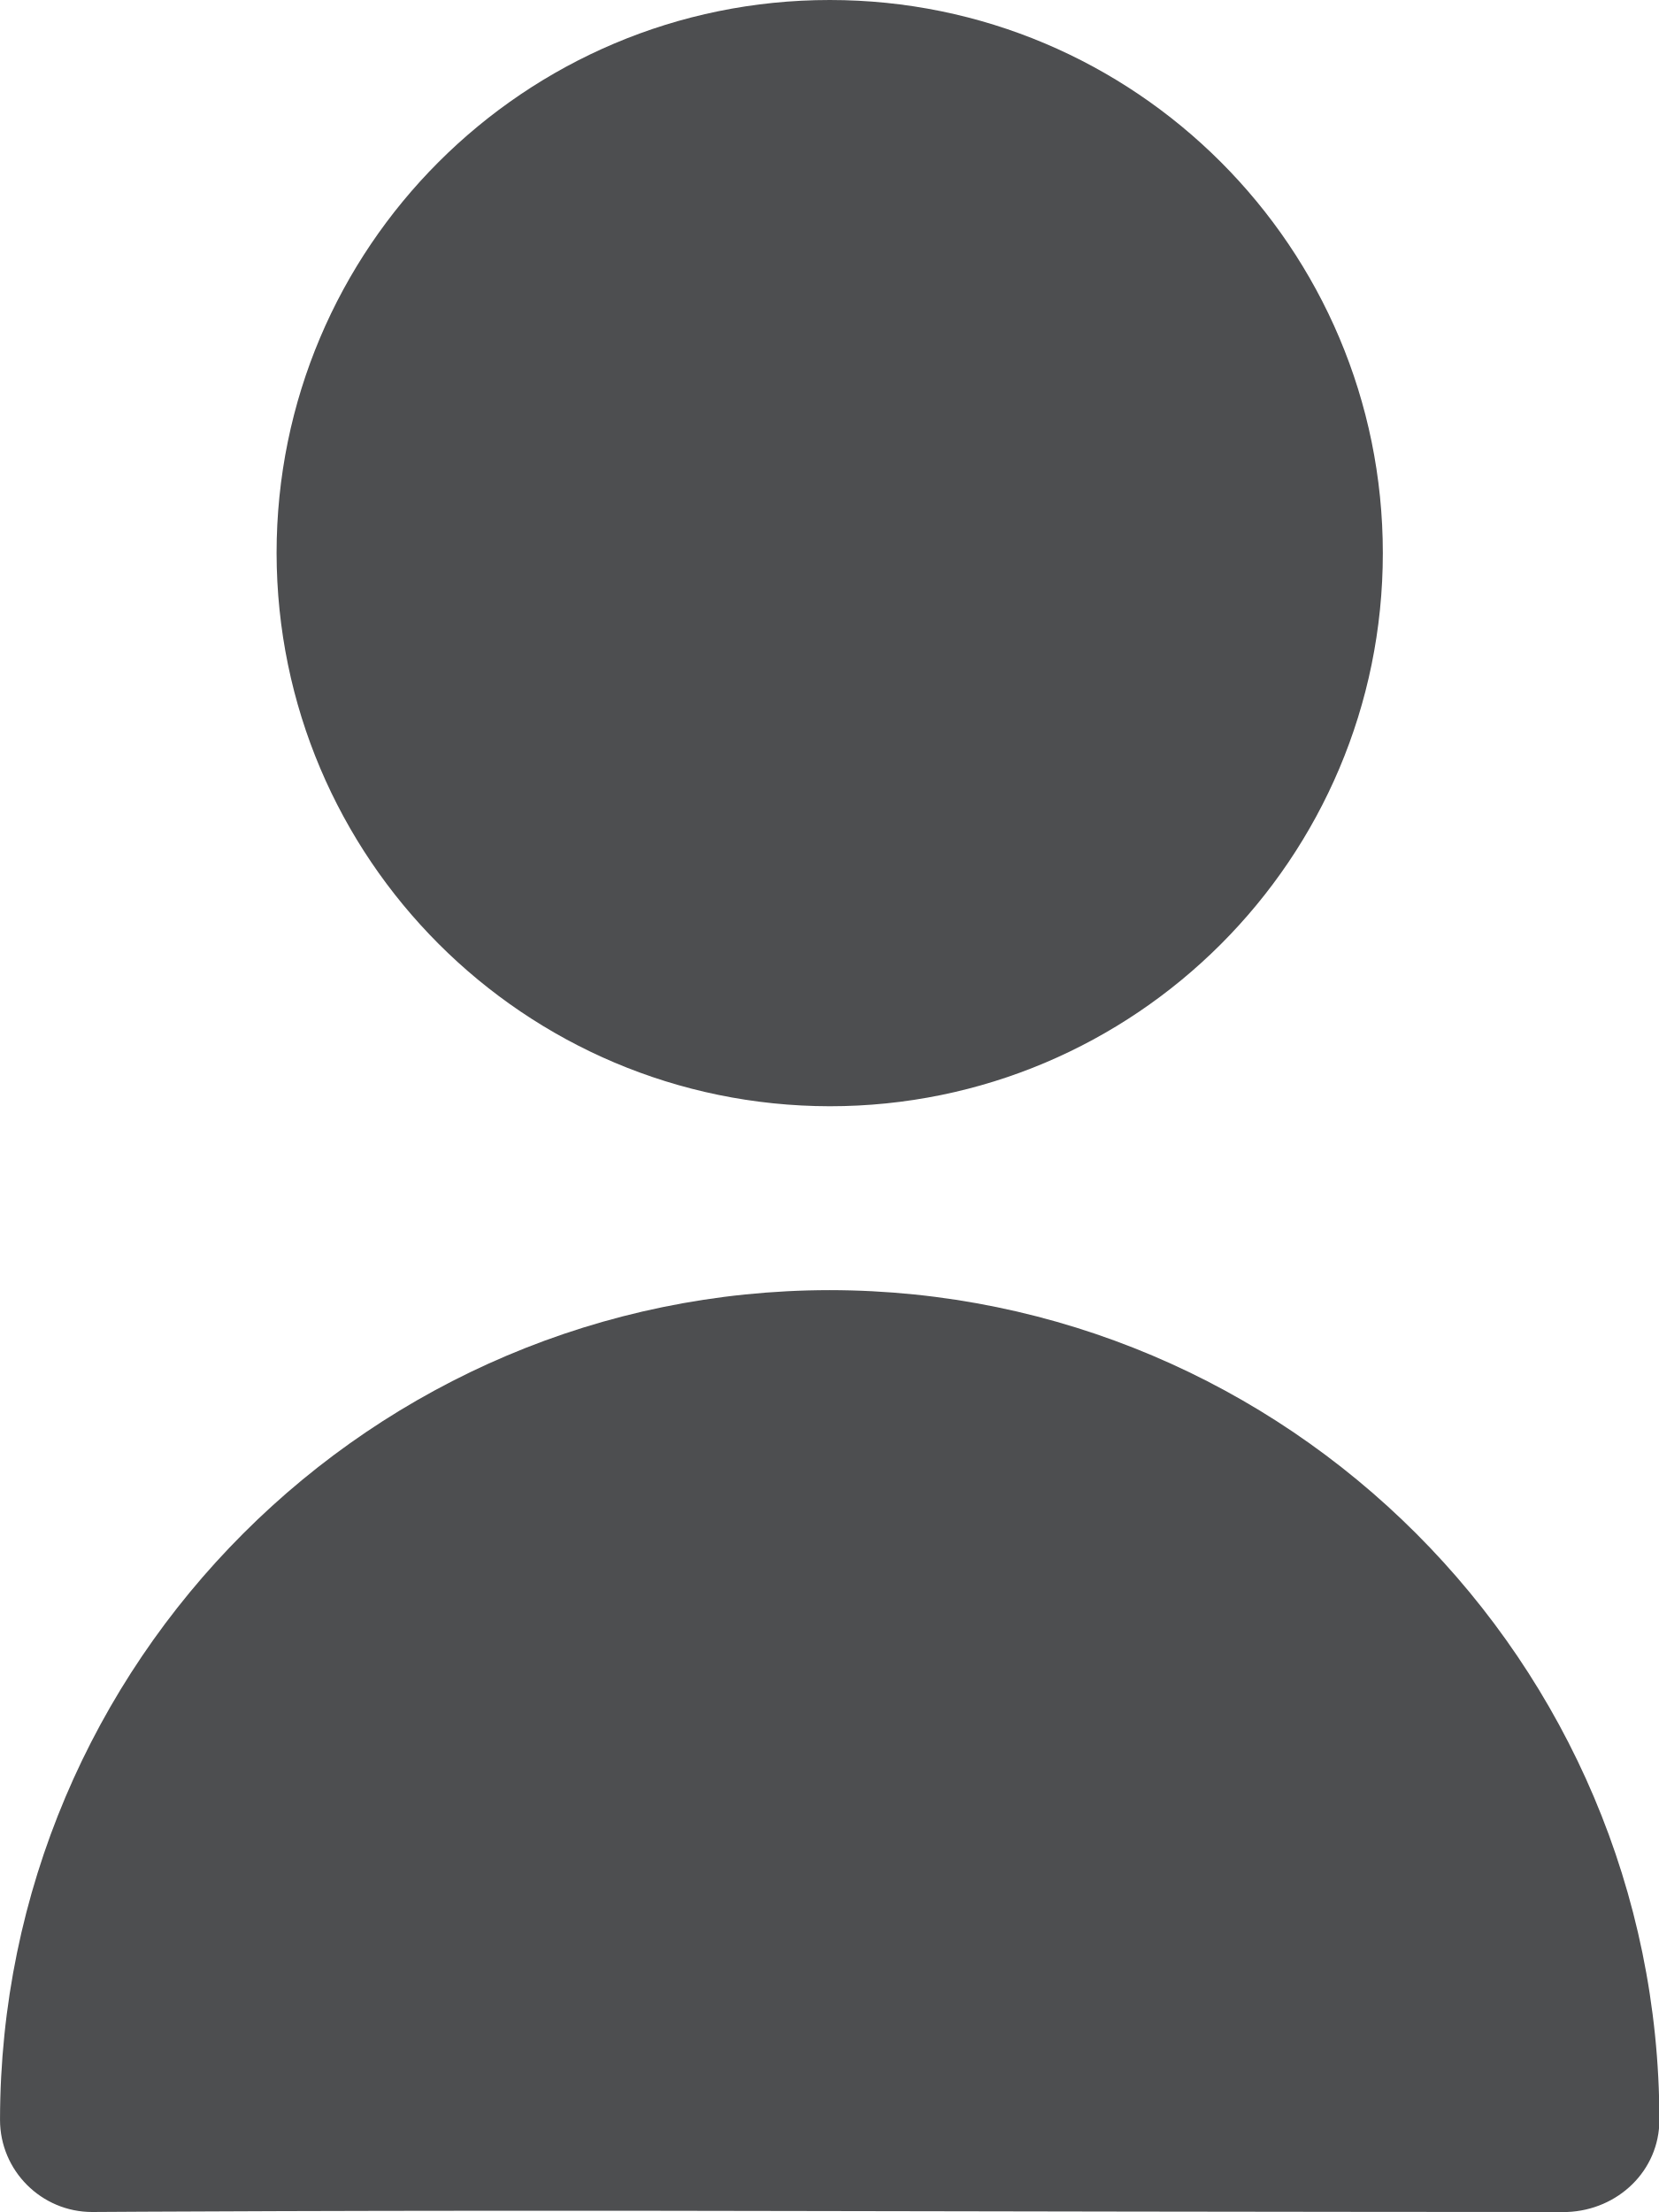
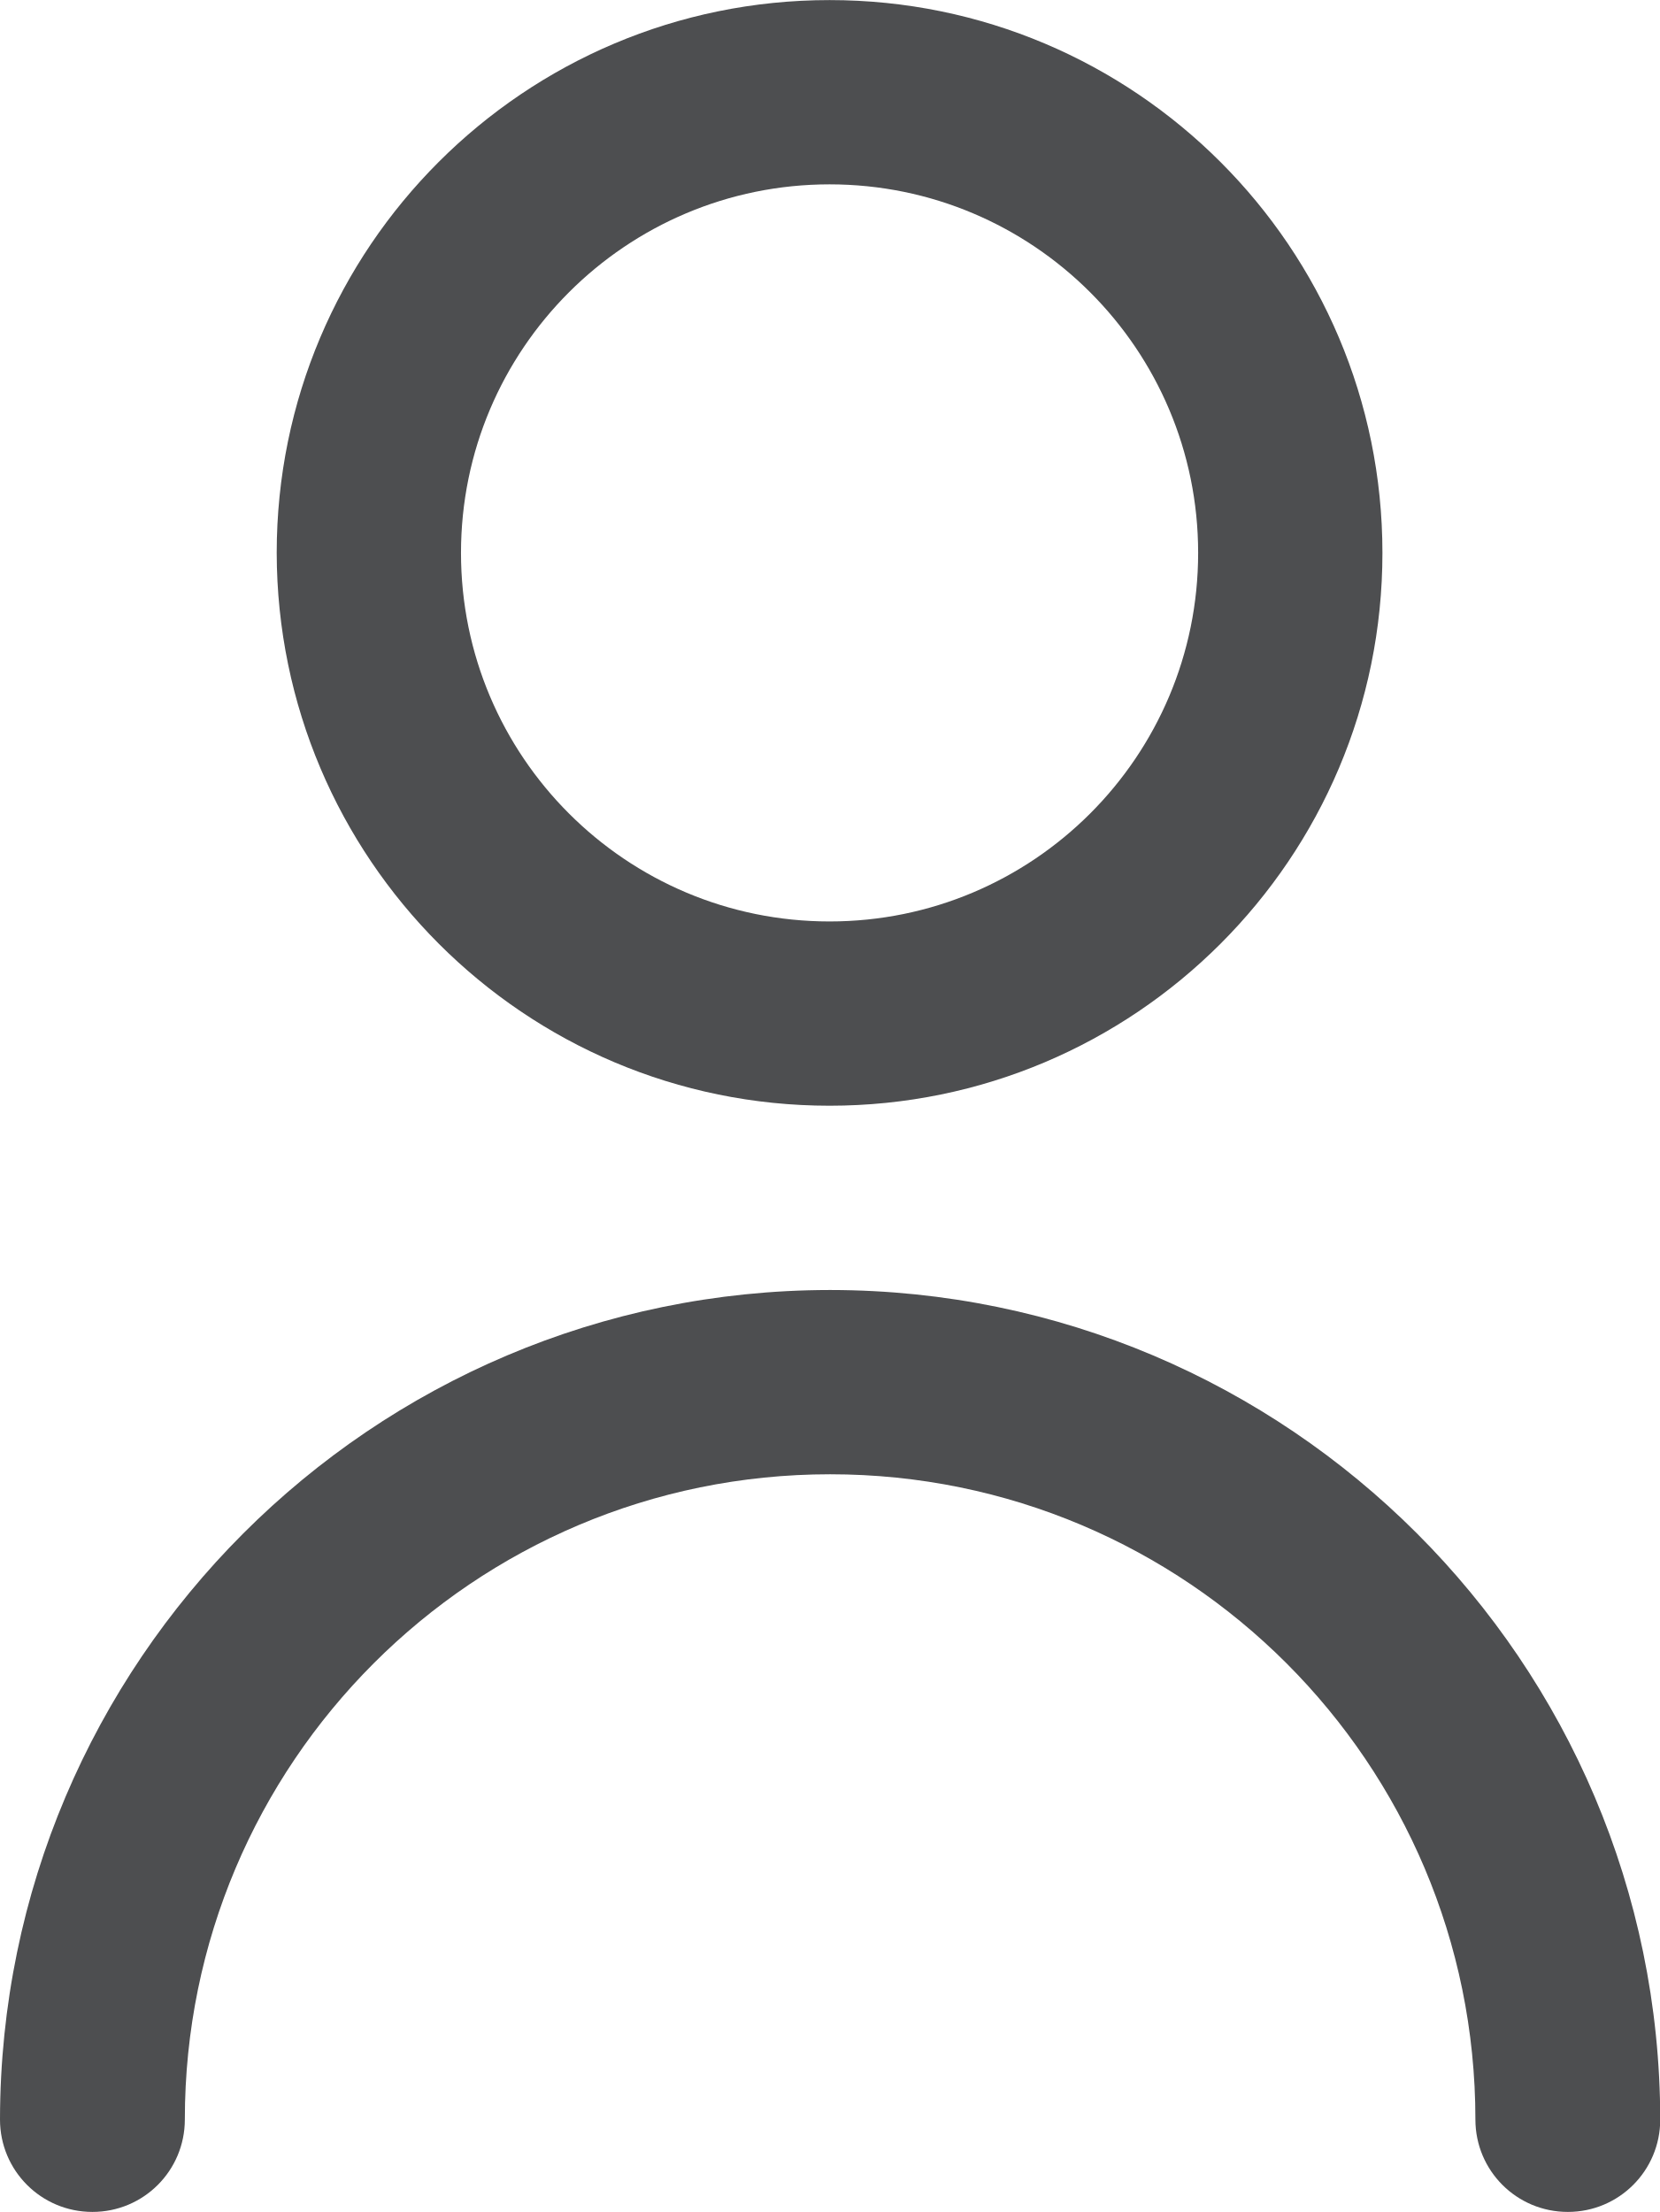
- <svg xmlns="http://www.w3.org/2000/svg" xml:space="preserve" width="19.877mm" height="26.504mm" version="1.1" style="shape-rendering:geometricPrecision; text-rendering:geometricPrecision; image-rendering:optimizeQuality; fill-rule:evenodd; clip-rule:evenodd" viewBox="0 0 33.29 44.39">
+ <svg xmlns="http://www.w3.org/2000/svg" xml:space="preserve" width="19.876mm" height="26.501mm" version="1.1" style="shape-rendering:geometricPrecision; text-rendering:geometricPrecision; image-rendering:optimizeQuality; fill-rule:evenodd; clip-rule:evenodd" viewBox="0 0 30.16 40.21">
  <defs>
    <style type="text/css">
   
    .fil0 {fill:#4D4E50;fill-rule:nonzero}
   
  </style>
  </defs>
  <g id="Capa_x0020_1">
-     <path class="fil0" d="M16.65 22.2c6.13,0 11.1,-4.97 11.1,-11.1 0,-6.13 -4.97,-11.1 -11.1,-11.1 -6.13,0 -11.1,4.97 -11.1,11.1 0.01,6.13 4.97,11.09 11.1,11.1l-0 0z" />
-     <path class="fil0" d="M16.65 25.89c-9.19,0.01 -16.64,7.46 -16.65,16.65 0,1.02 0.83,1.85 1.85,1.85 0.08,0 5.33,-0.04 14.08,-0.02 10.21,0.02 15.42,0.02 15.52,0.02 1.02,-0.04 1.85,-0.83 1.85,-1.85 -0.01,-9.19 -7.46,-16.64 -16.65,-16.65l0 0z" />
+     <g id="_2295008554624">
+       <path class="fil0" d="M15.08 20.1c5.55,0 10.05,-4.5 10.05,-10.05 0,-5.55 -4.5,-10.05 -10.05,-10.05 -5.55,0 -10.05,4.5 -10.05,10.05 0.01,5.55 4.5,10.05 10.05,10.05l-0 0zm0 -16.75c3.7,0 6.7,3 6.7,6.7 0,3.7 -3,6.7 -6.7,6.7 -3.7,0 -6.7,-3 -6.7,-6.7 0,-3.7 3,-6.7 6.7,-6.7z" />
+       <path class="fil0" d="M15.08 23.45c-8.32,0.01 -15.07,6.76 -15.08,15.08 0,0.93 0.75,1.68 1.68,1.68 0.93,0 1.68,-0.75 1.68,-1.68 0,-6.48 5.25,-11.73 11.73,-11.73 6.48,0 11.73,5.25 11.73,11.73 0,0.93 0.75,1.68 1.68,1.68 0.93,0 1.68,-0.75 1.68,-1.68 -0.01,-8.32 -6.76,-15.07 -15.08,-15.08l0 0z" />
+     </g>
  </g>
</svg>
